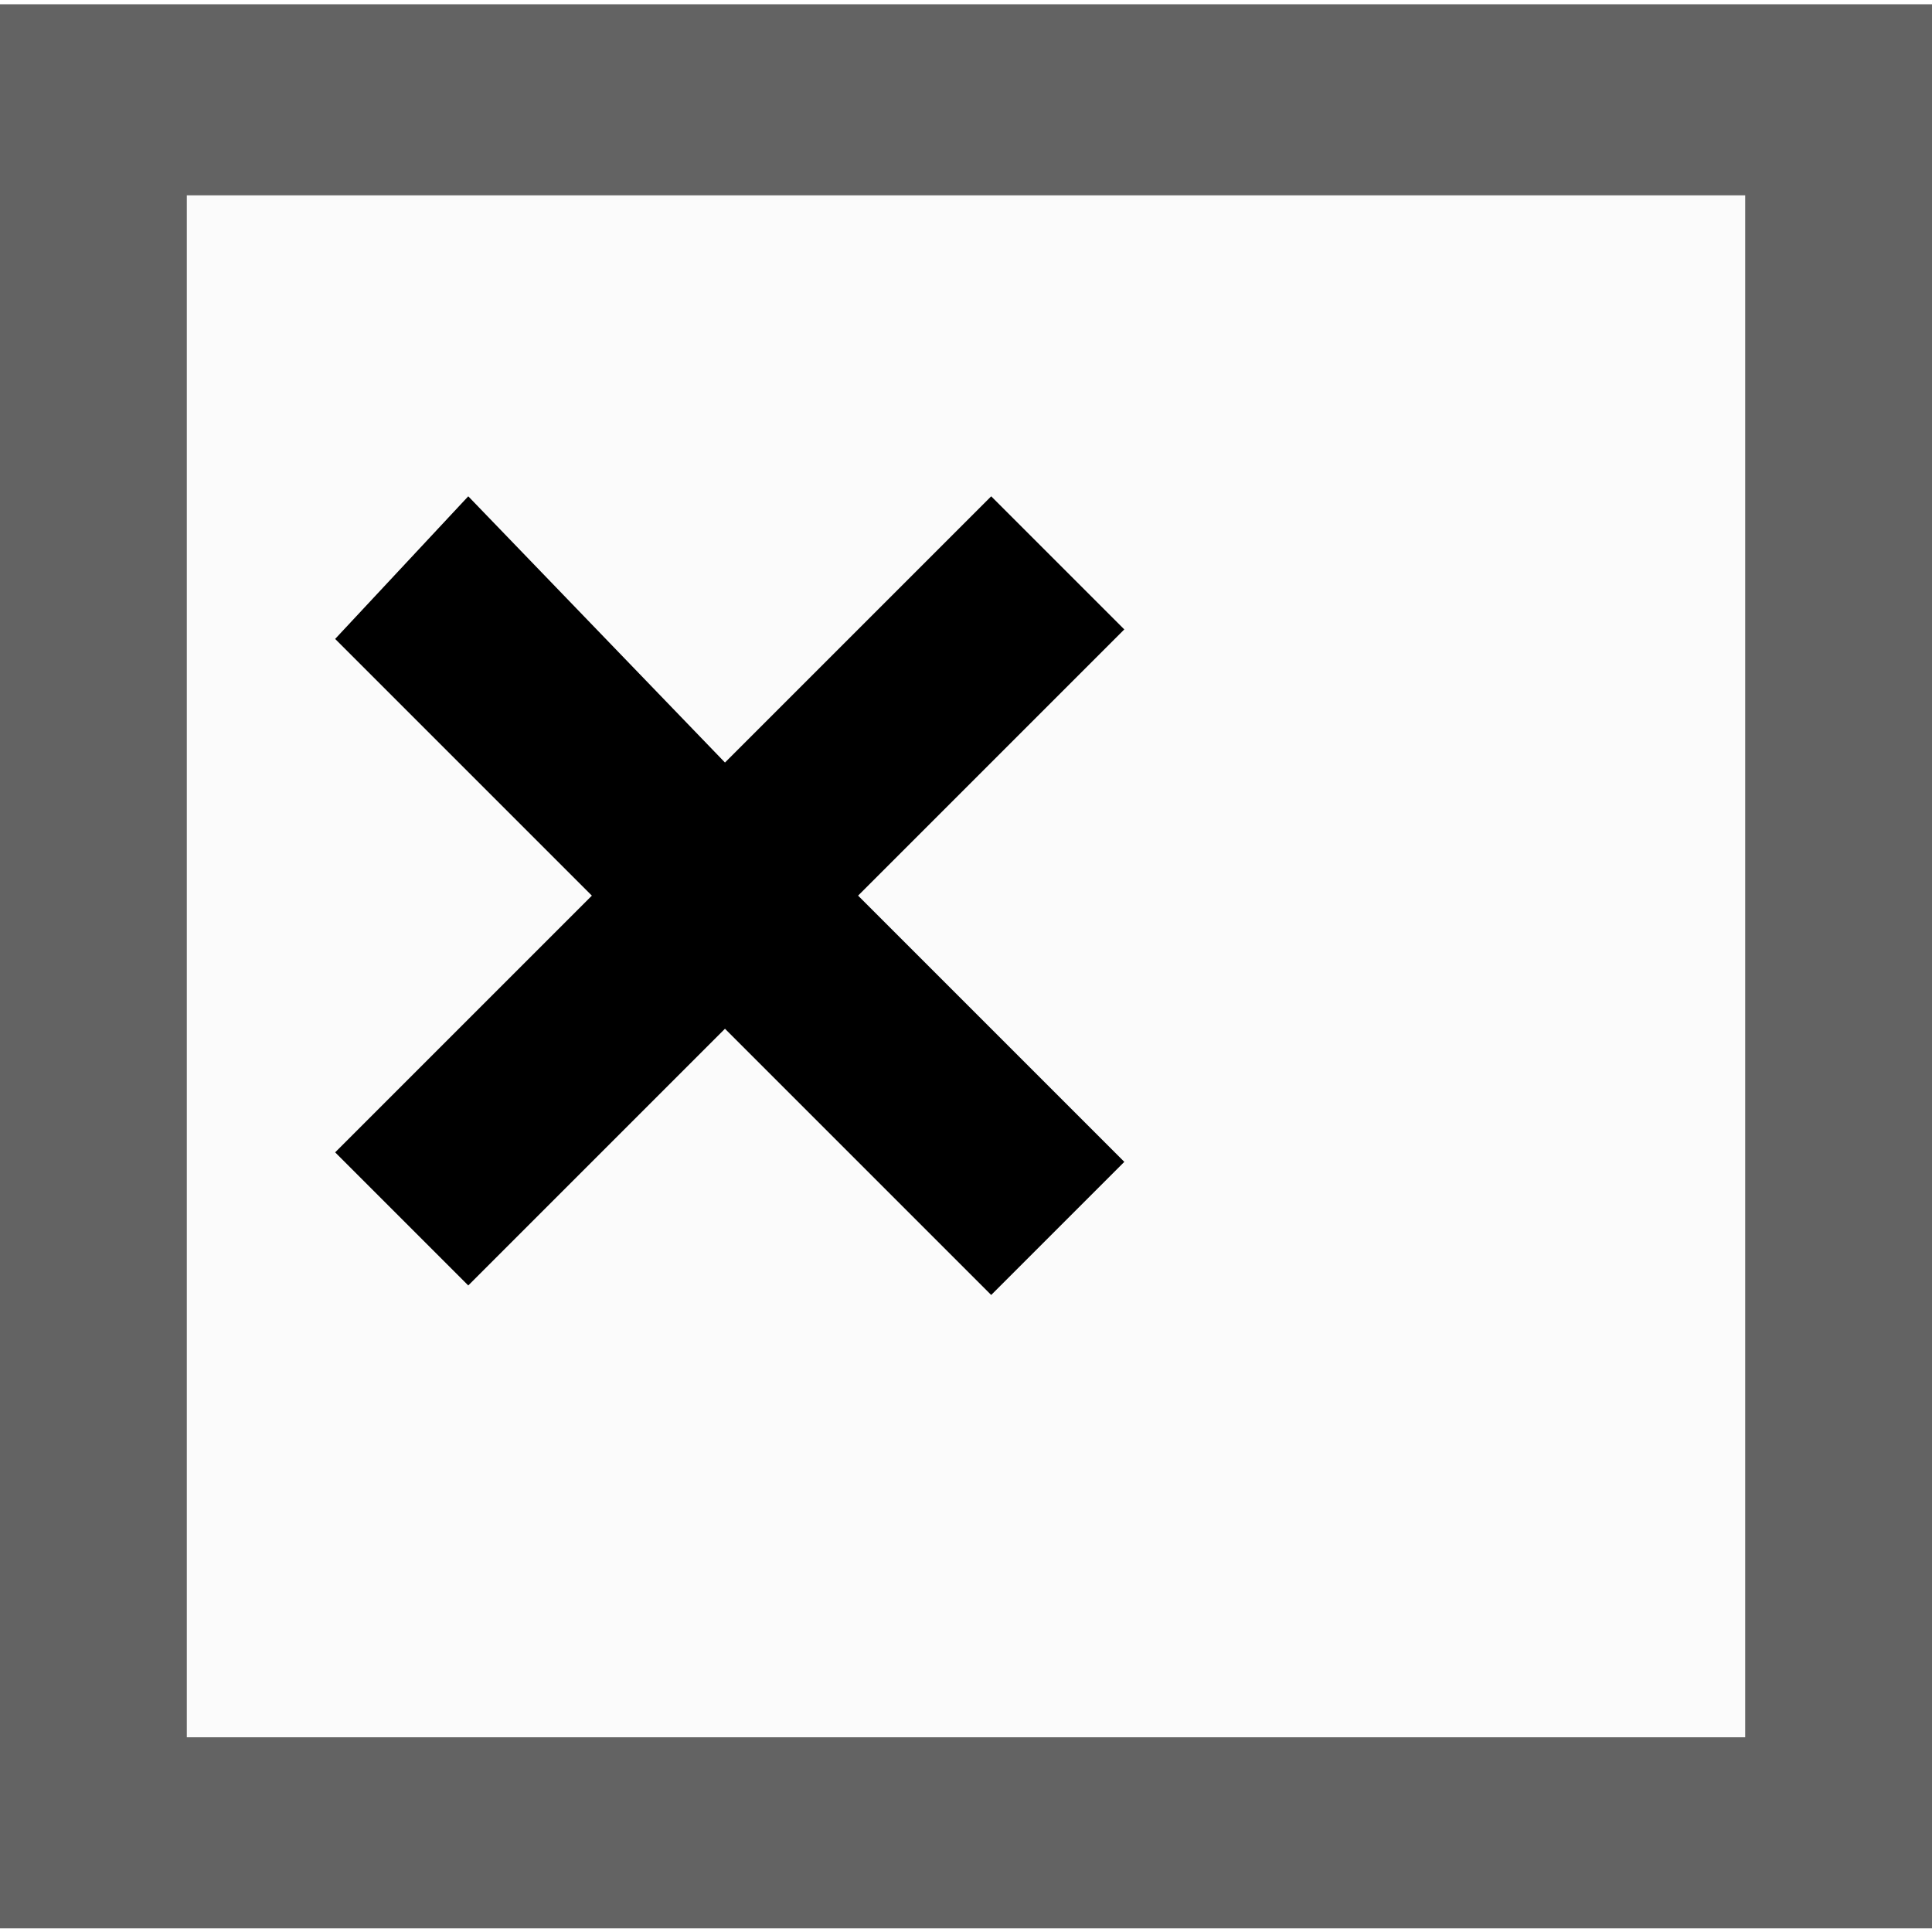
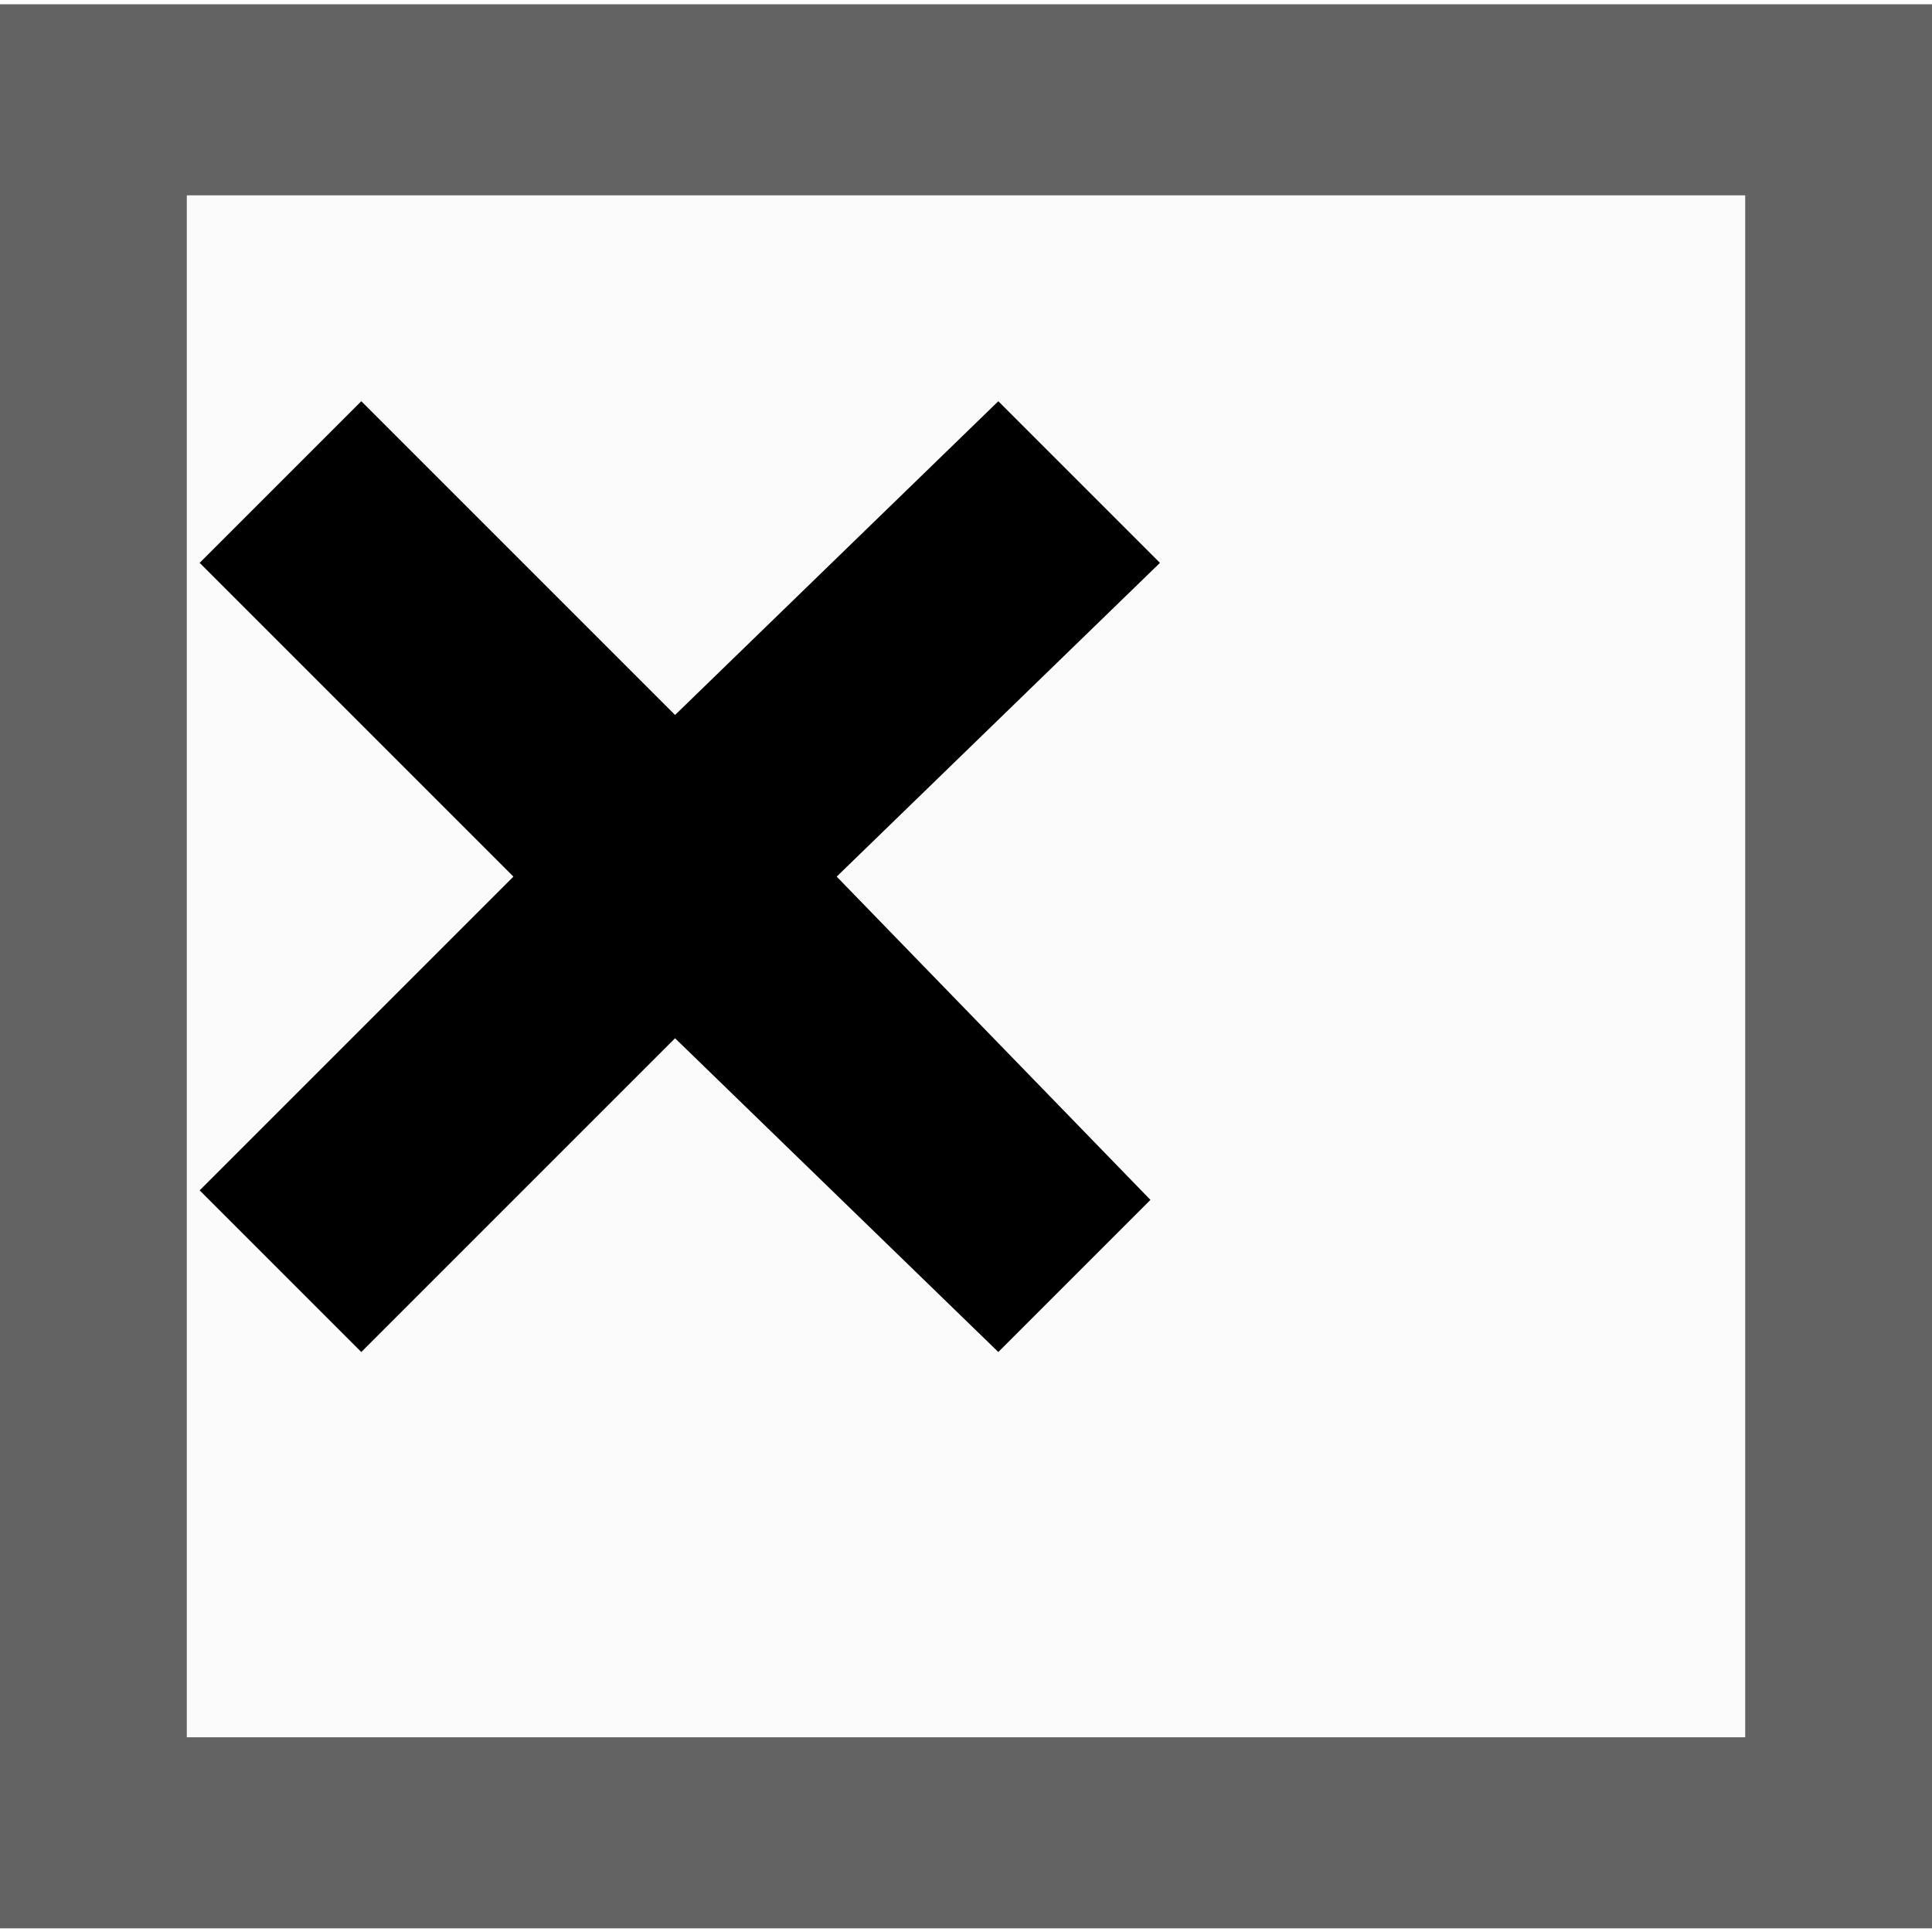
<svg xmlns="http://www.w3.org/2000/svg" width="12" height="12" viewBox="0 0 3.175 3.175" version="1.1" id="svg8">
  <defs id="defs2" />
  <g id="layer1" transform="translate(0,-293.825)">
    <rect style="opacity:0.99;fill:#fbfbfb;fill-opacity:1;stroke:#626262;stroke-width:0.314;stroke-miterlimit:4;stroke-dasharray:none;stroke-opacity:1" id="rect814" width="2.875" height="2.848" x="0.15" y="293.989" />
-     <text xml:space="preserve" style="font-style:normal;font-variant:normal;font-weight:bold;font-stretch:normal;font-size:2.925px;line-height:1.25;font-family:sans-serif;-inkscape-font-specification:'sans-serif Bold';letter-spacing:0px;word-spacing:0px;fill:#000000;fill-opacity:1;stroke:none;stroke-width:0.073" x="0.362" y="296.329" id="text1428">
-       <tspan id="tspan1426" x="0.362" y="296.329" style="font-style:normal;font-variant:normal;font-weight:bold;font-stretch:normal;font-family:sans-serif;-inkscape-font-specification:'sans-serif Bold';stroke-width:0.073">×</tspan>
+     <text xml:space="preserve" style="font-style:normal;font-variant:normal;font-weight:bold;font-stretch:normal;font-size:2.925px;line-height:1.25;font-family:sans-serif;-inkscape-font-specification:'sans-serif Bold';letter-spacing:0px;word-spacing:0px;fill:#000000;fill-opacity:1;stroke:none;stroke-width:0.073" x="0.11" y="296.518" id="text1428">
+       <tspan id="tspan1426" x="0.11" y="296.518" style="font-style:normal;font-variant:normal;font-weight:bold;font-stretch:normal;font-size:3.528px;font-family:sans-serif;-inkscape-font-specification:'sans-serif Bold';stroke-width:0.073">×</tspan>
    </text>
  </g>
</svg>
